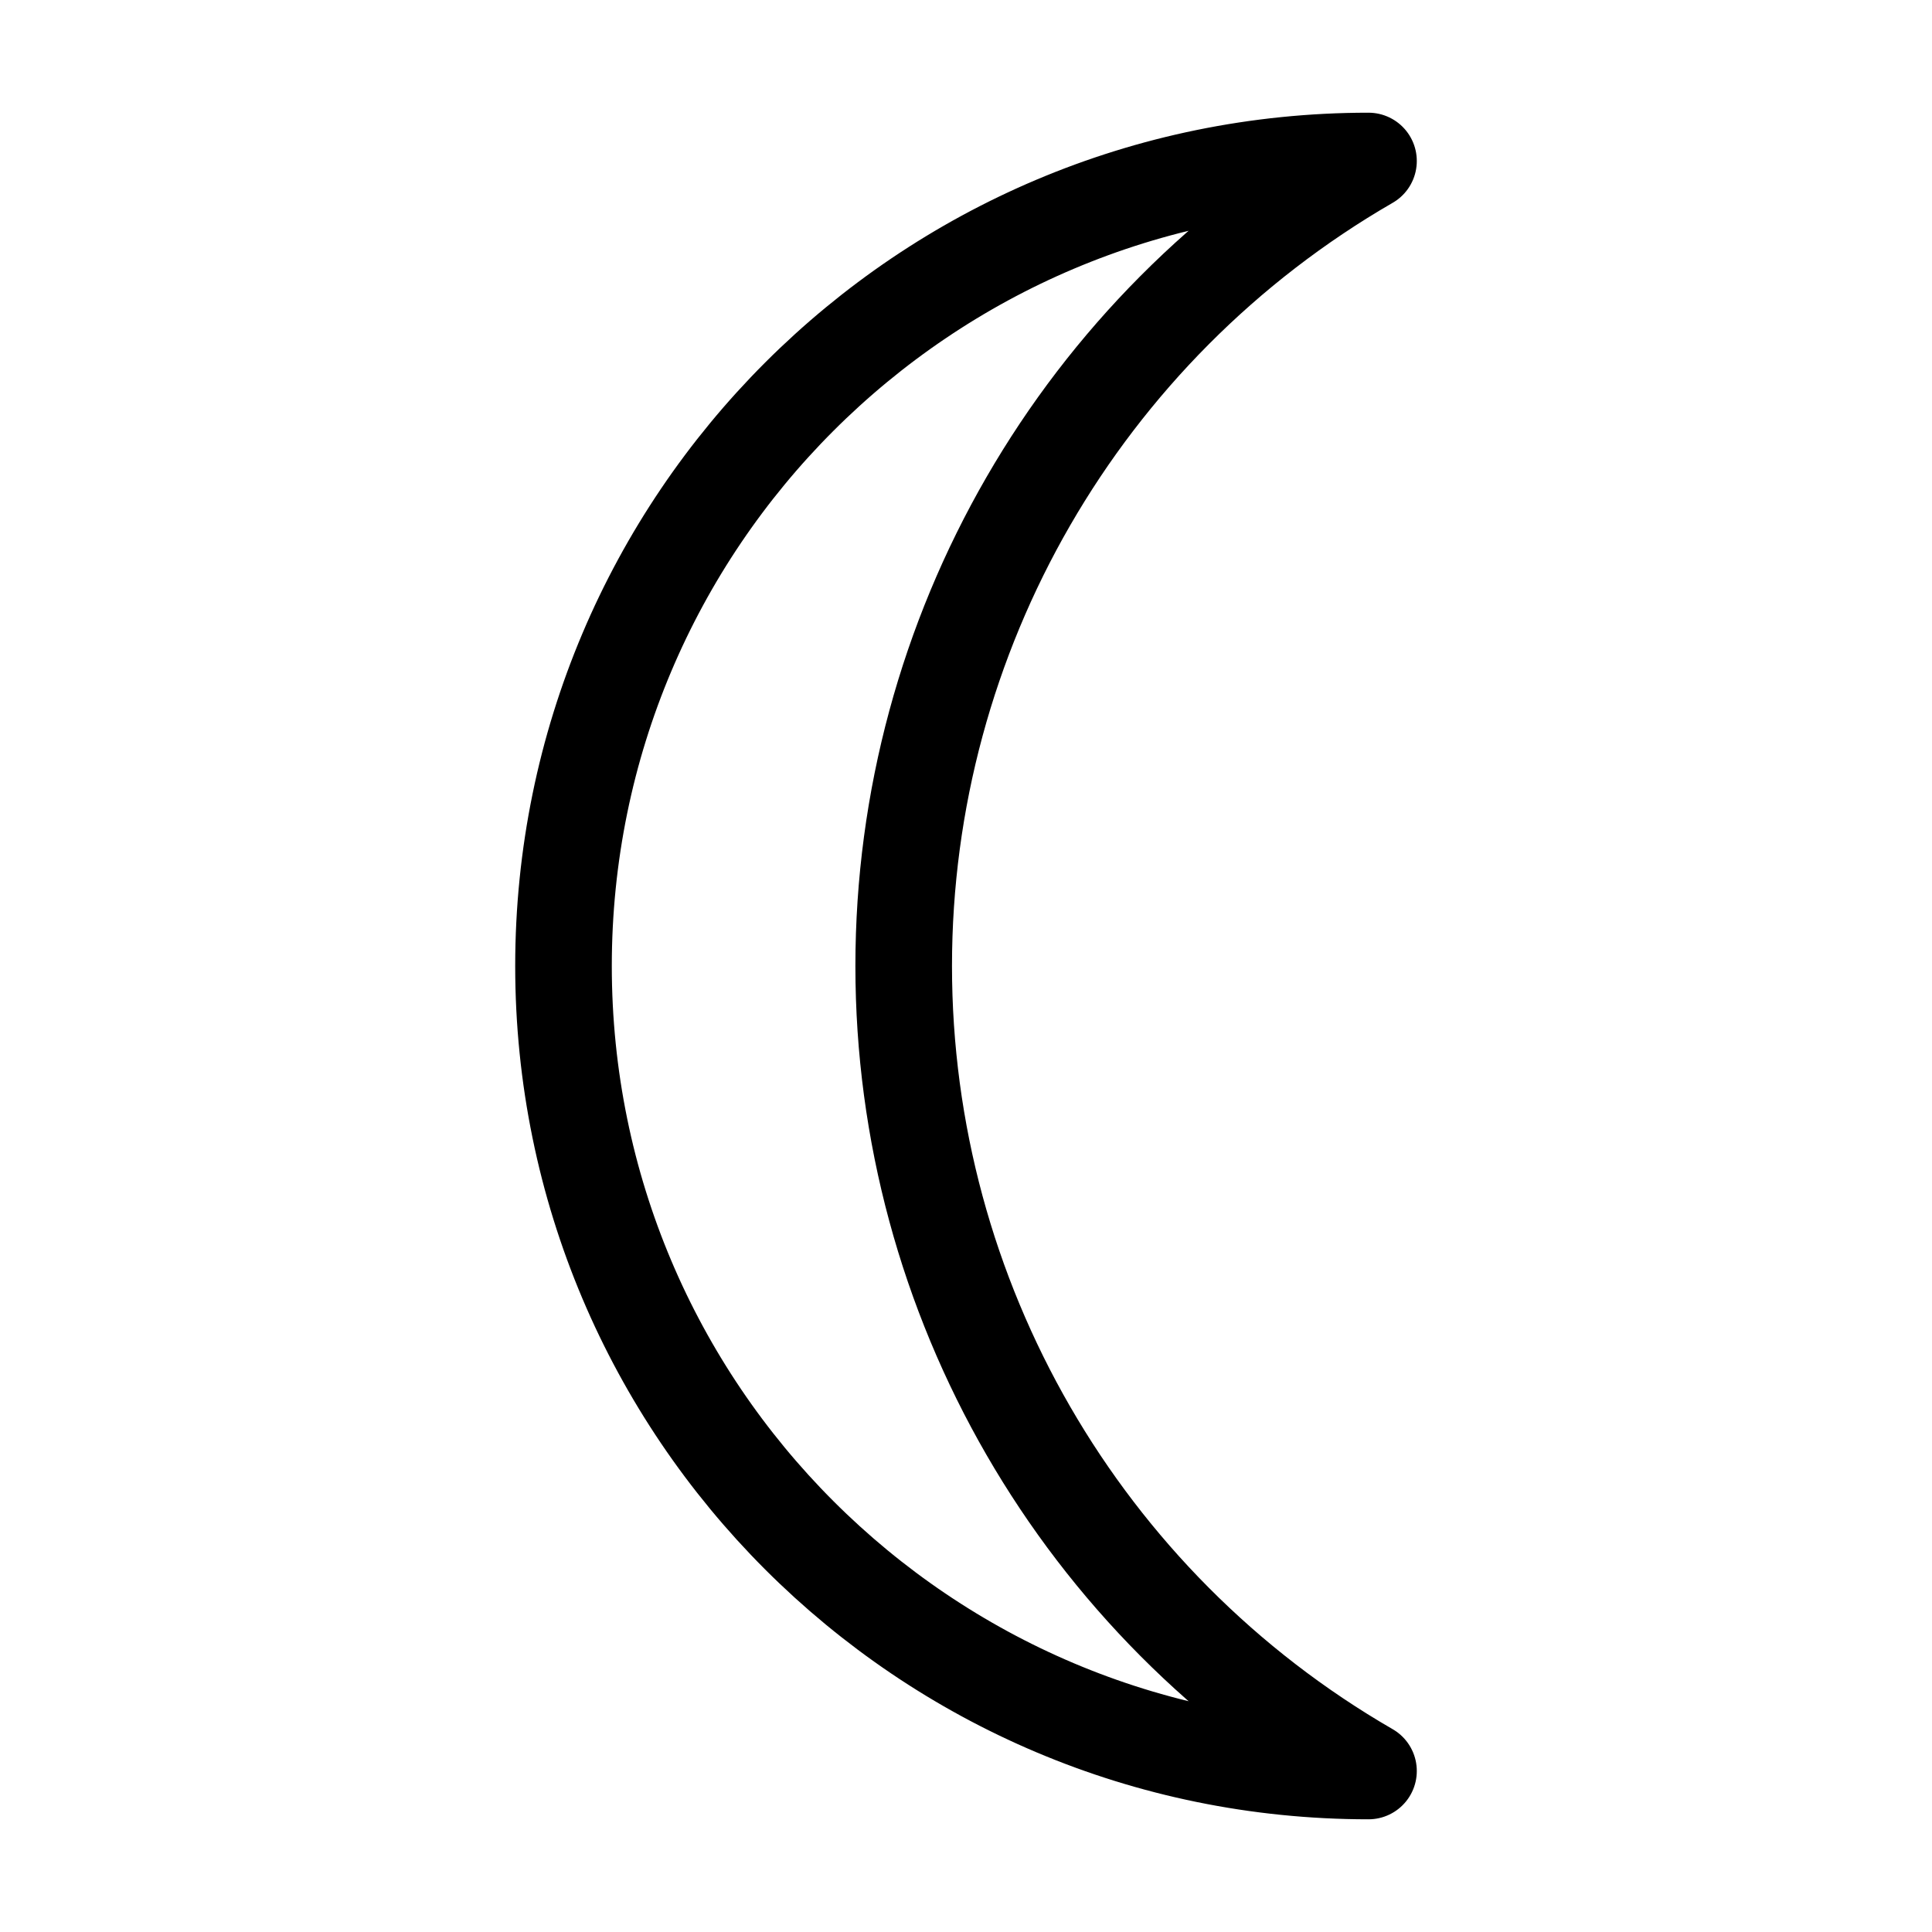
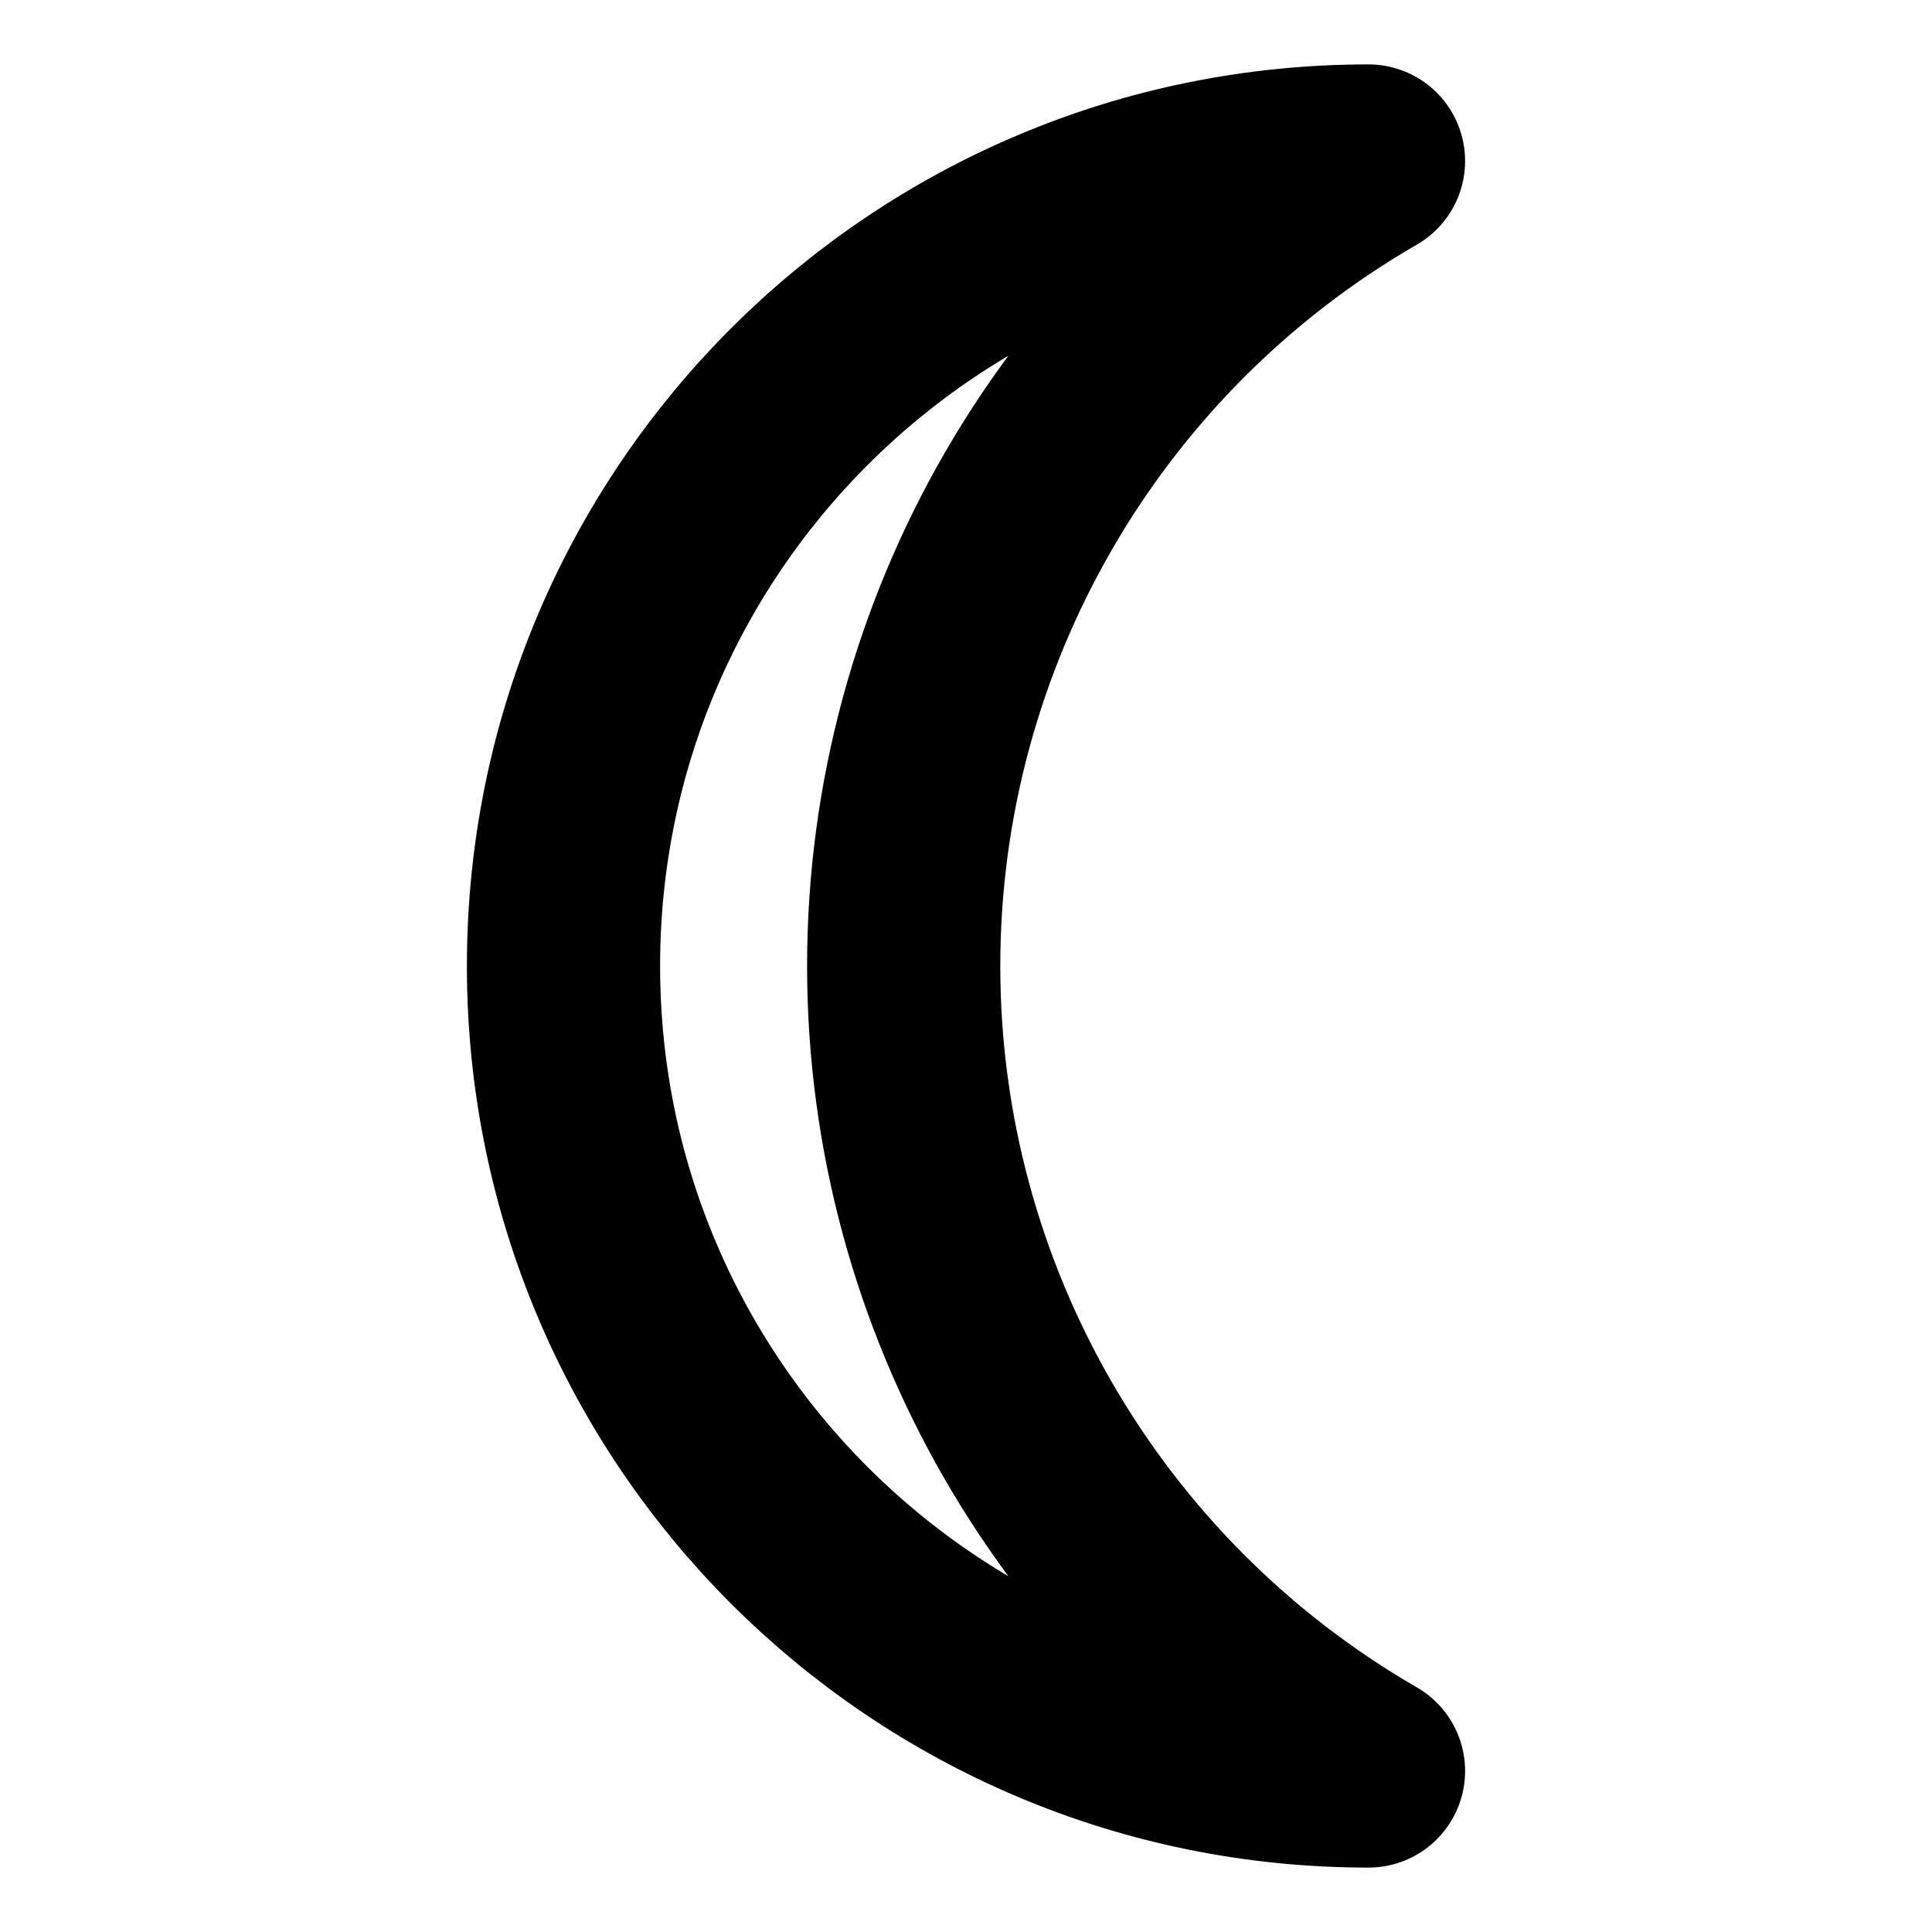
<svg xmlns="http://www.w3.org/2000/svg" width="12pt" height="12pt" viewBox="0 0 12 12" version="1.1" id="svg5">
-   <defs id="defs9" />
-   <path id="path2" d="m 8.5,1 c -2.762,0 -5,2.238 -5,5 0,2.762 2.238,5 5,5 C 6.715,9.969 5.613,8.062 5.613,6 5.613,3.938 6.715,2.031 8.5,1 Z m 0,0" style="fill:none;stroke:#000000;stroke-width:0.6;stroke-linecap:round;stroke-linejoin:round;stroke-miterlimit:1.5;stroke-opacity:1;stroke-dasharray:none" />
+   <path id="path2" d="m 8.5,1 c -2.762,0 -5,2.238 -5,5 0,2.762 2.238,5 5,5 C 6.715,9.969 5.613,8.062 5.613,6 5.613,3.938 6.715,2.031 8.5,1 Z m 0,0" style="fill:none;stroke:#000000;stroke-width:1.2;stroke-linecap:round;stroke-linejoin:round;stroke-miterlimit:1.5;stroke-opacity:1;stroke-dasharray:none" />
</svg>
